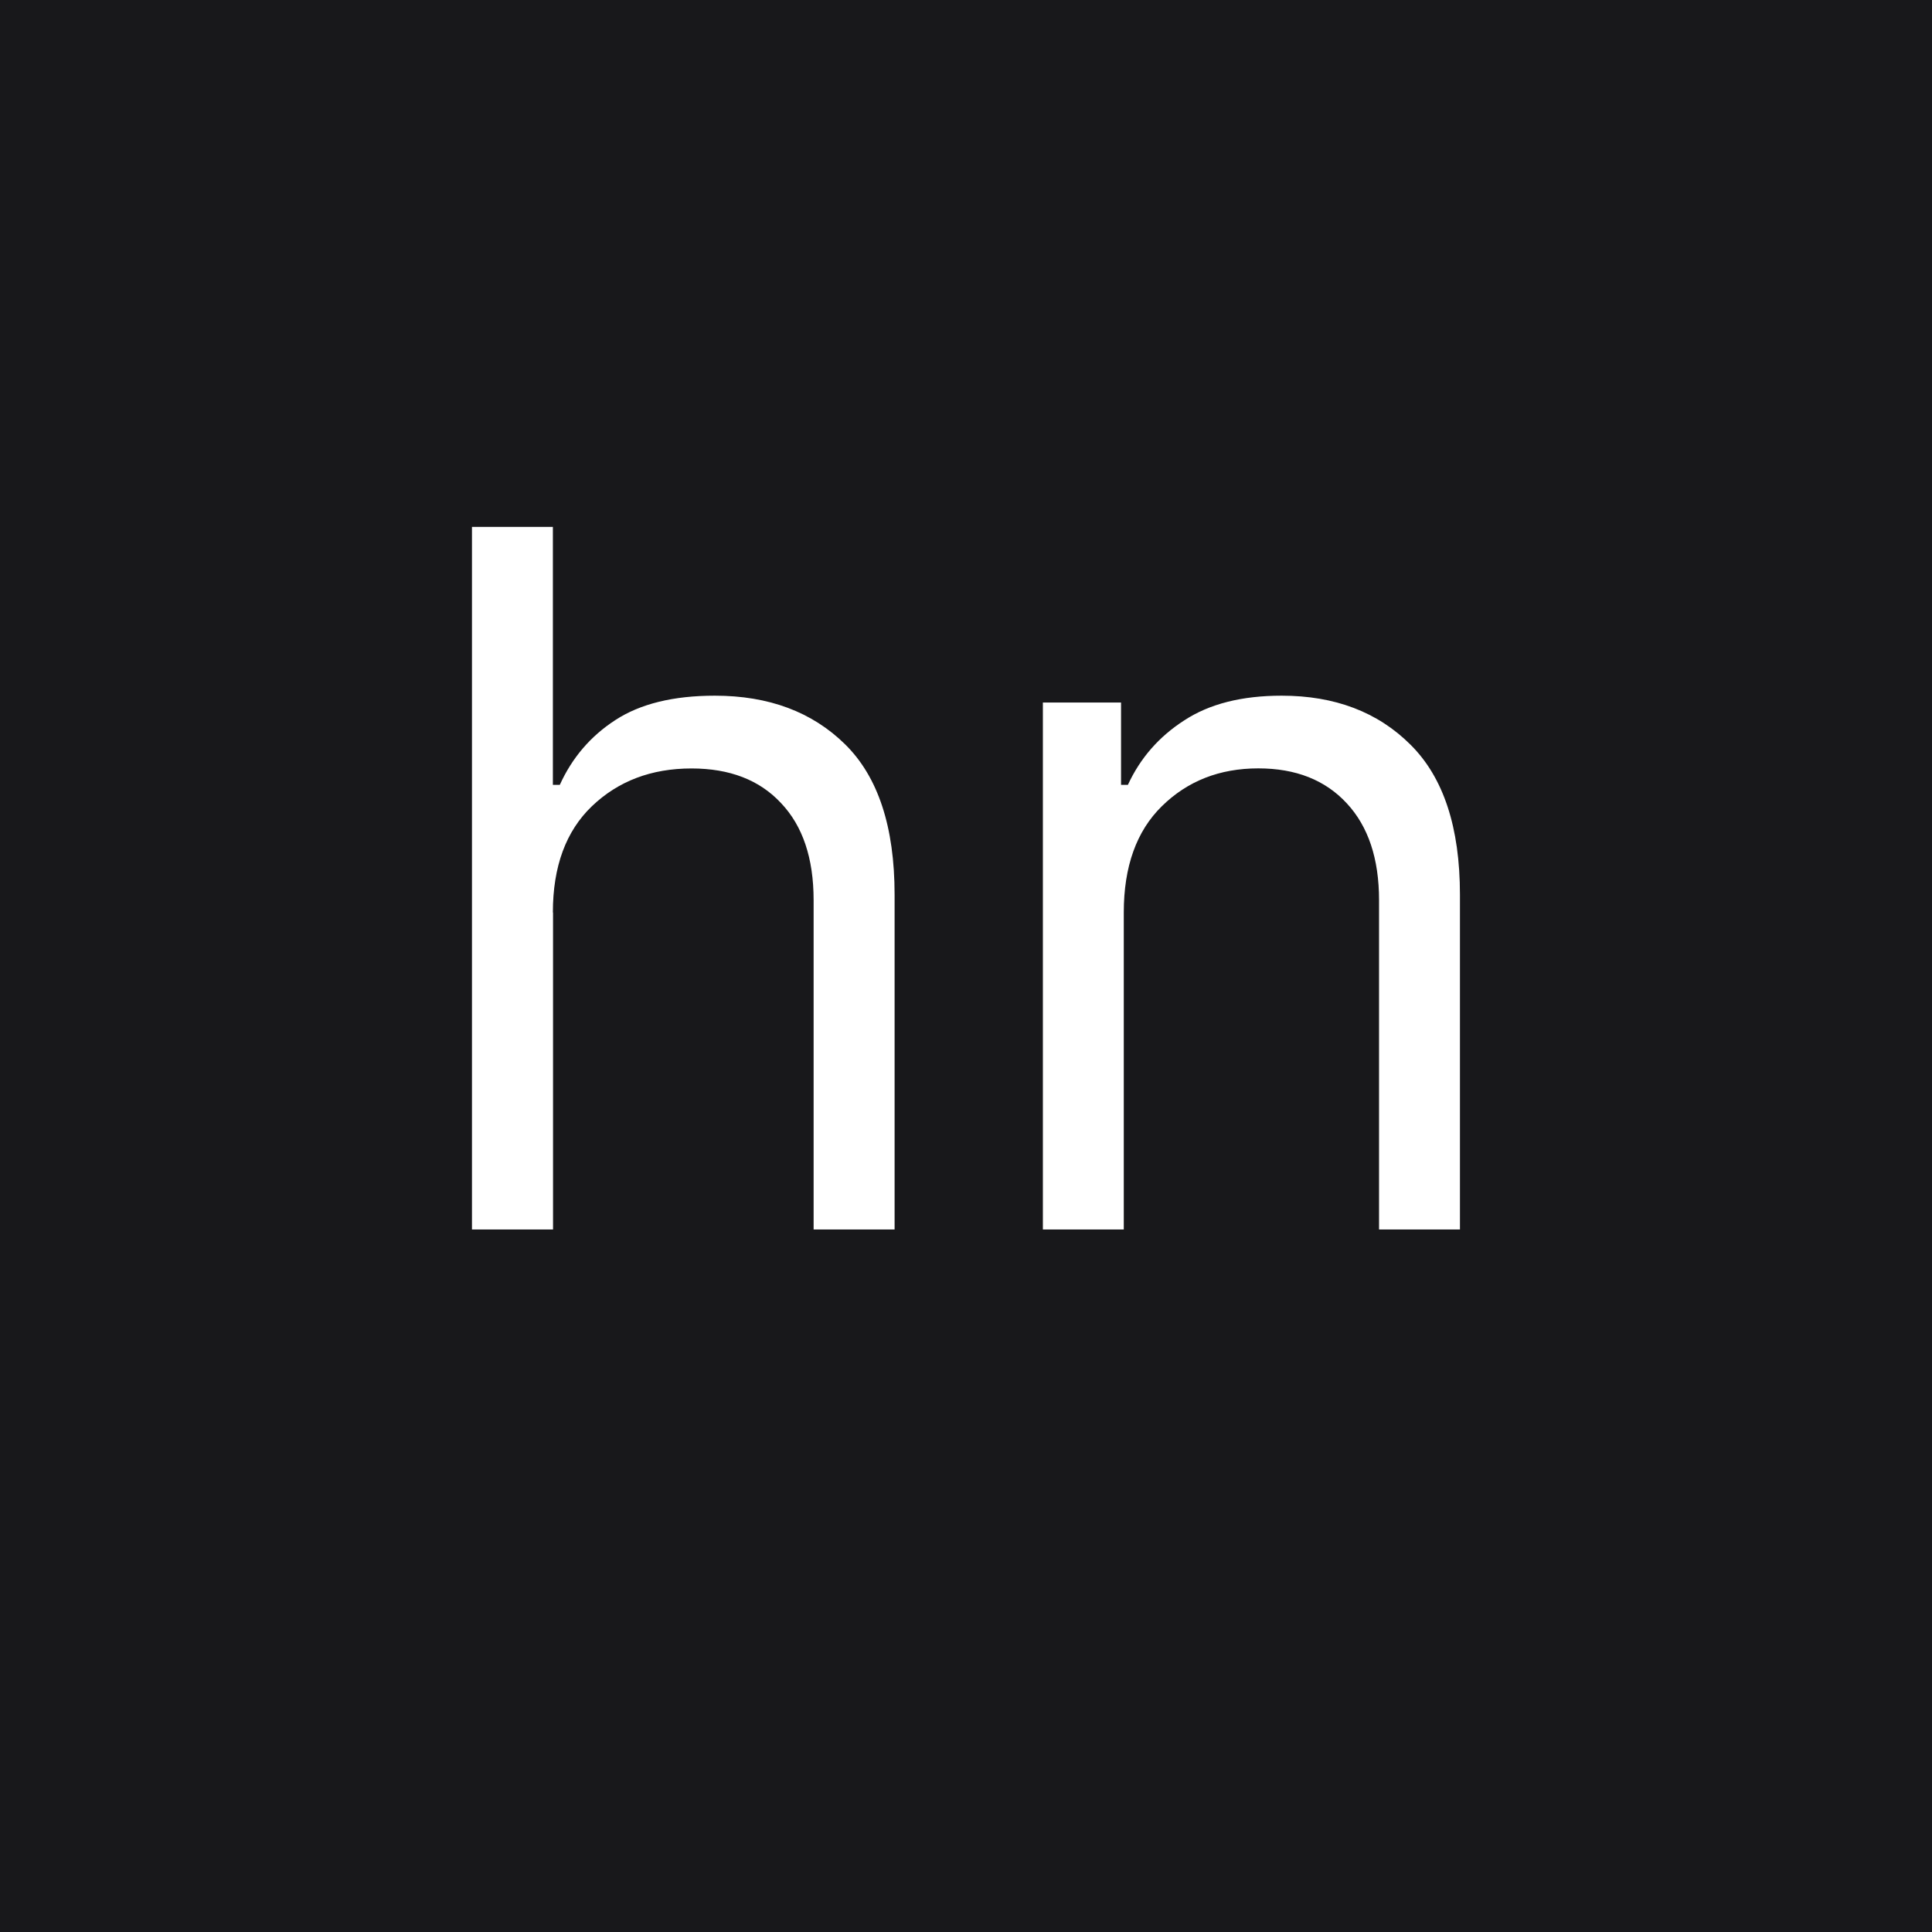
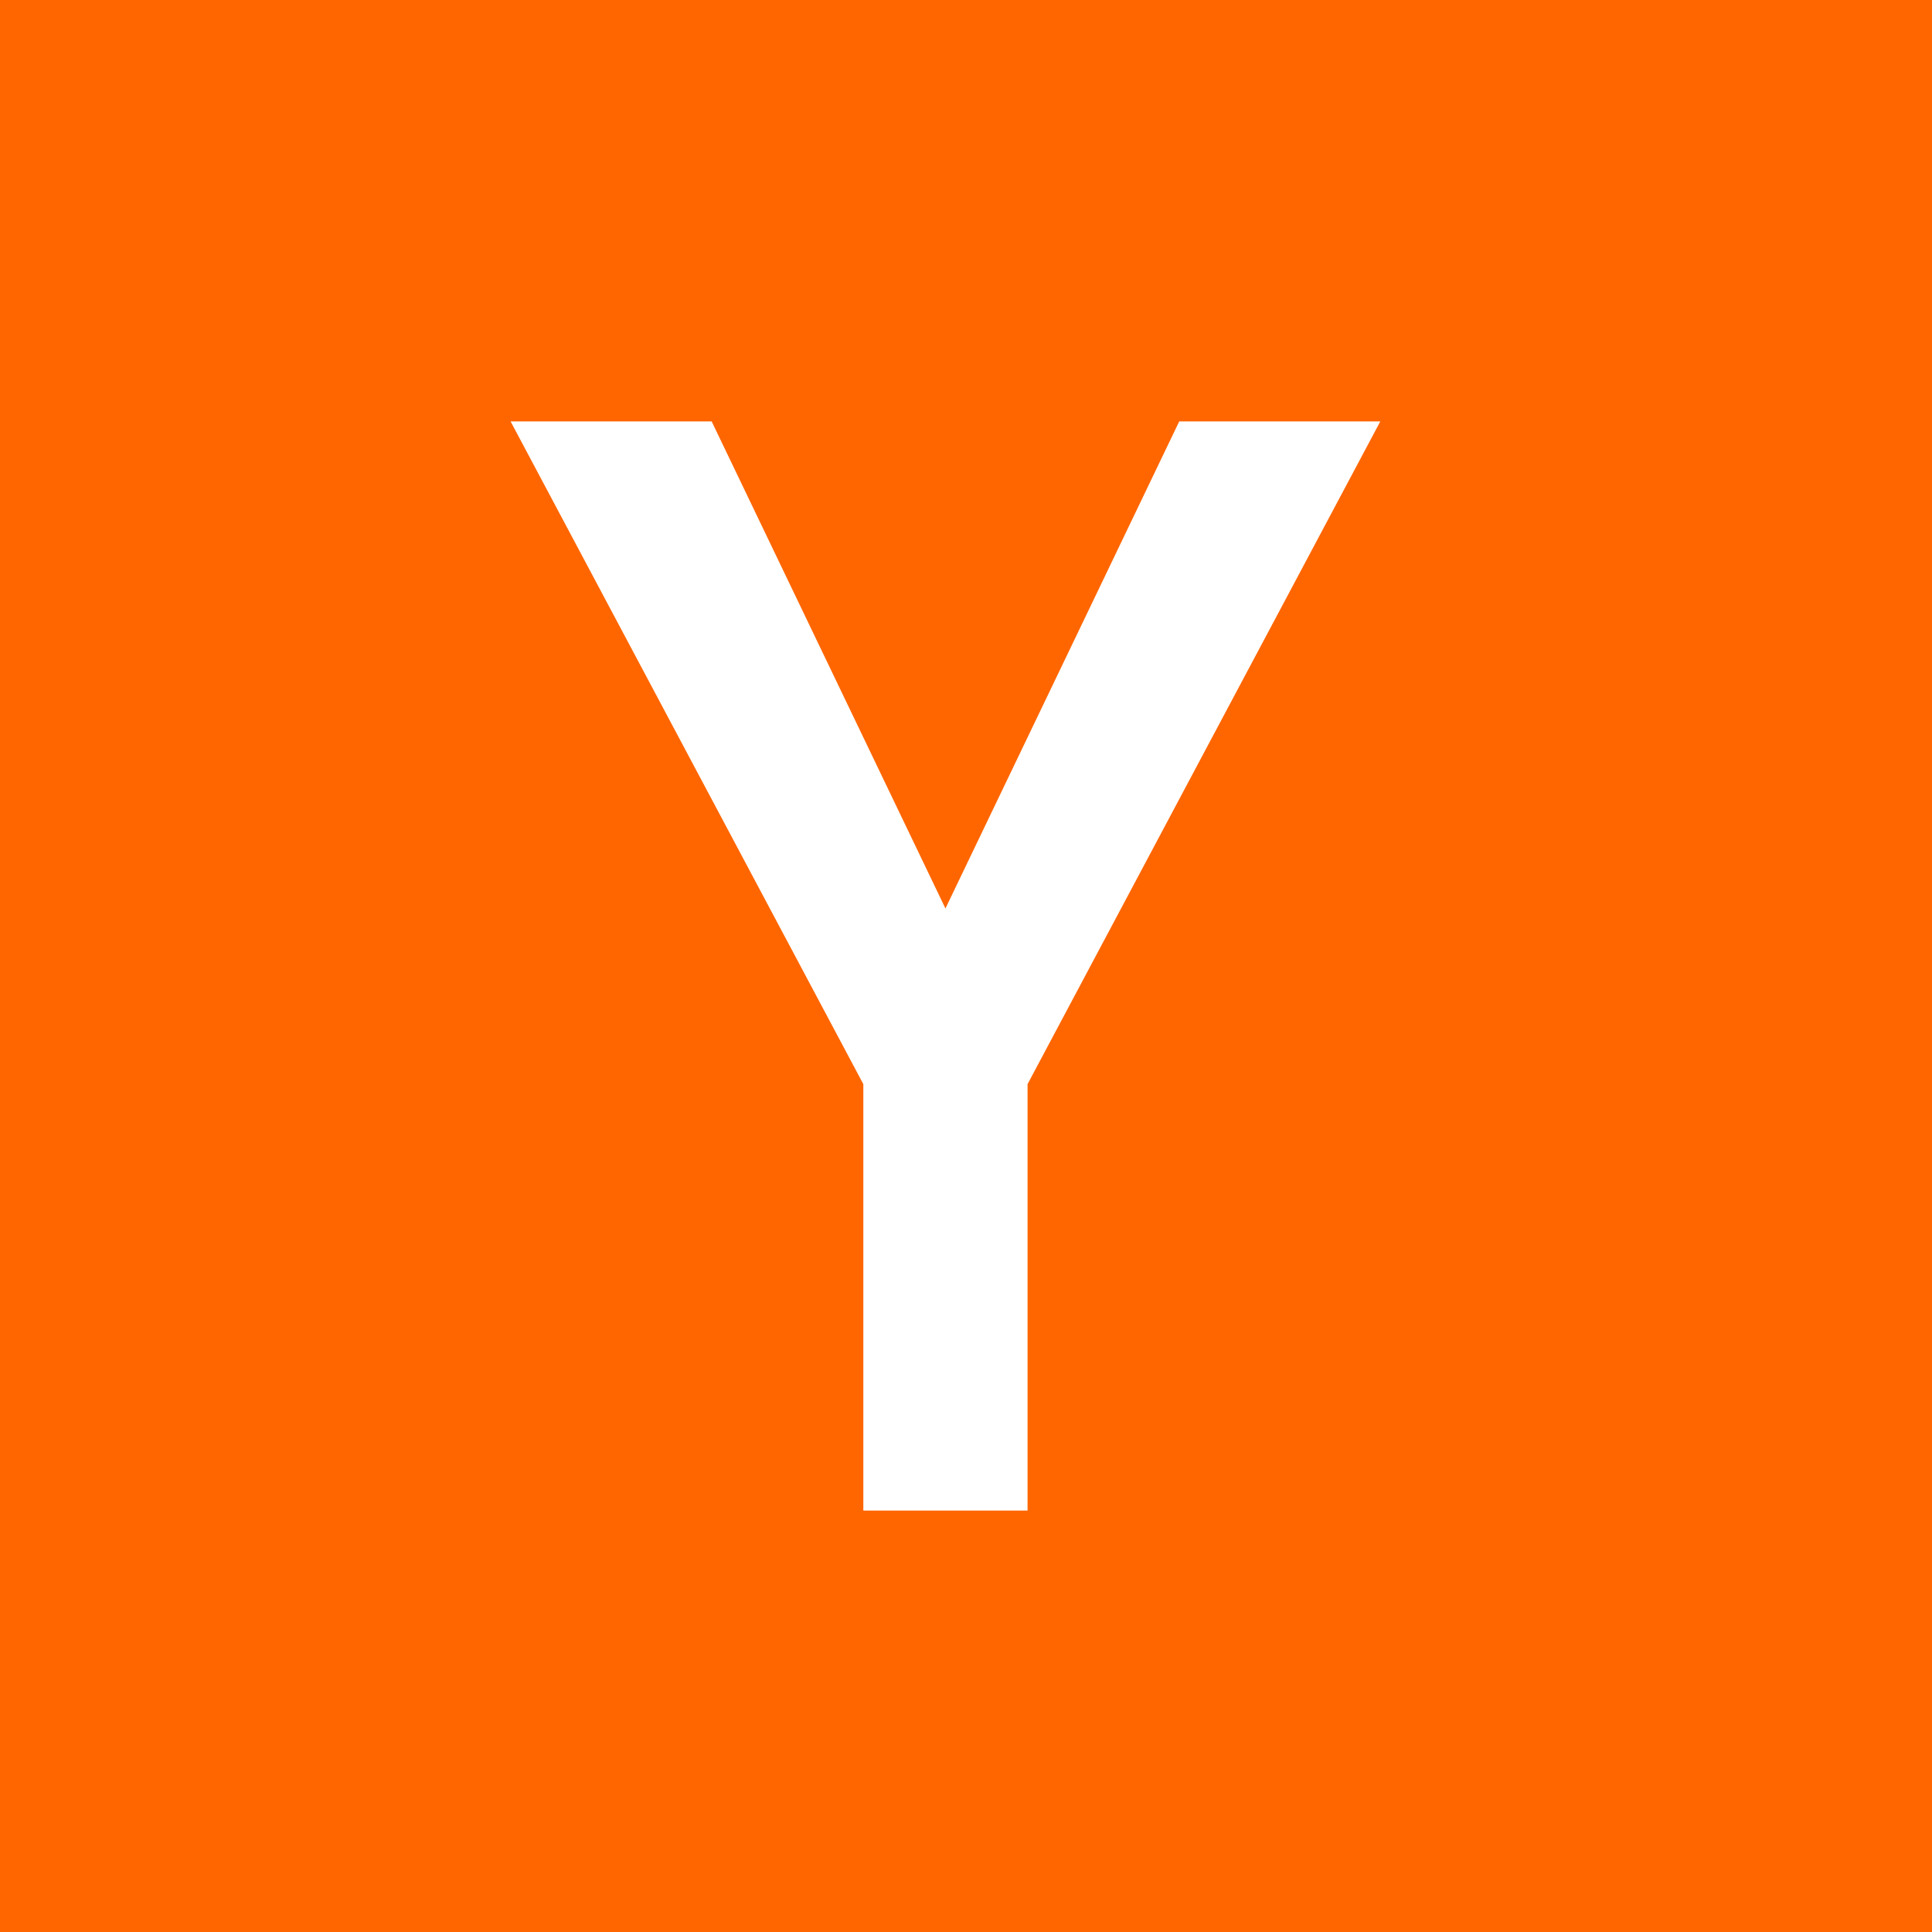
- <svg xmlns="http://www.w3.org/2000/svg" fill="#fff" viewBox="0 0 24 24">
-   <rect width="24" height="24" fill="#18181b" />
-   <path d="M6.87 11.335v3.938H5.863V6.545h1.005V9.75h.086q.23-.507.69-.805.464-.303 1.236-.303 1.005 0 1.619.605.614.605.614 1.867v4.159h-1.006v-4.091q0-.78-.405-1.206-.4-.43-1.112-.43-.746 0-1.236.468-.486.465-.486 1.321zM13.96 11.335v3.938h-1.005V8.727h.971V9.75h.085q.23-.499.7-.801.468-.307 1.21-.307.992 0 1.602.61.613.609.613 1.862v4.159h-1.005v-4.091q0-.771-.4-1.202-.401-.435-1.1-.435-.72 0-1.198.47-.473.464-.473 1.32z" />
+ <svg xmlns="http://www.w3.org/2000/svg" height="18" viewBox="4 4 188 188" width="18">
+   <path d="m4 4h188v188h-188z" fill="#f60" />
+   <path d="m73.252 45.01 22.748 47.391 22.748-47.391h19.566l-34.324 64.487v41.493h-15.98v-41.493l-34.324-64.487z" fill="#fff" />
</svg>
